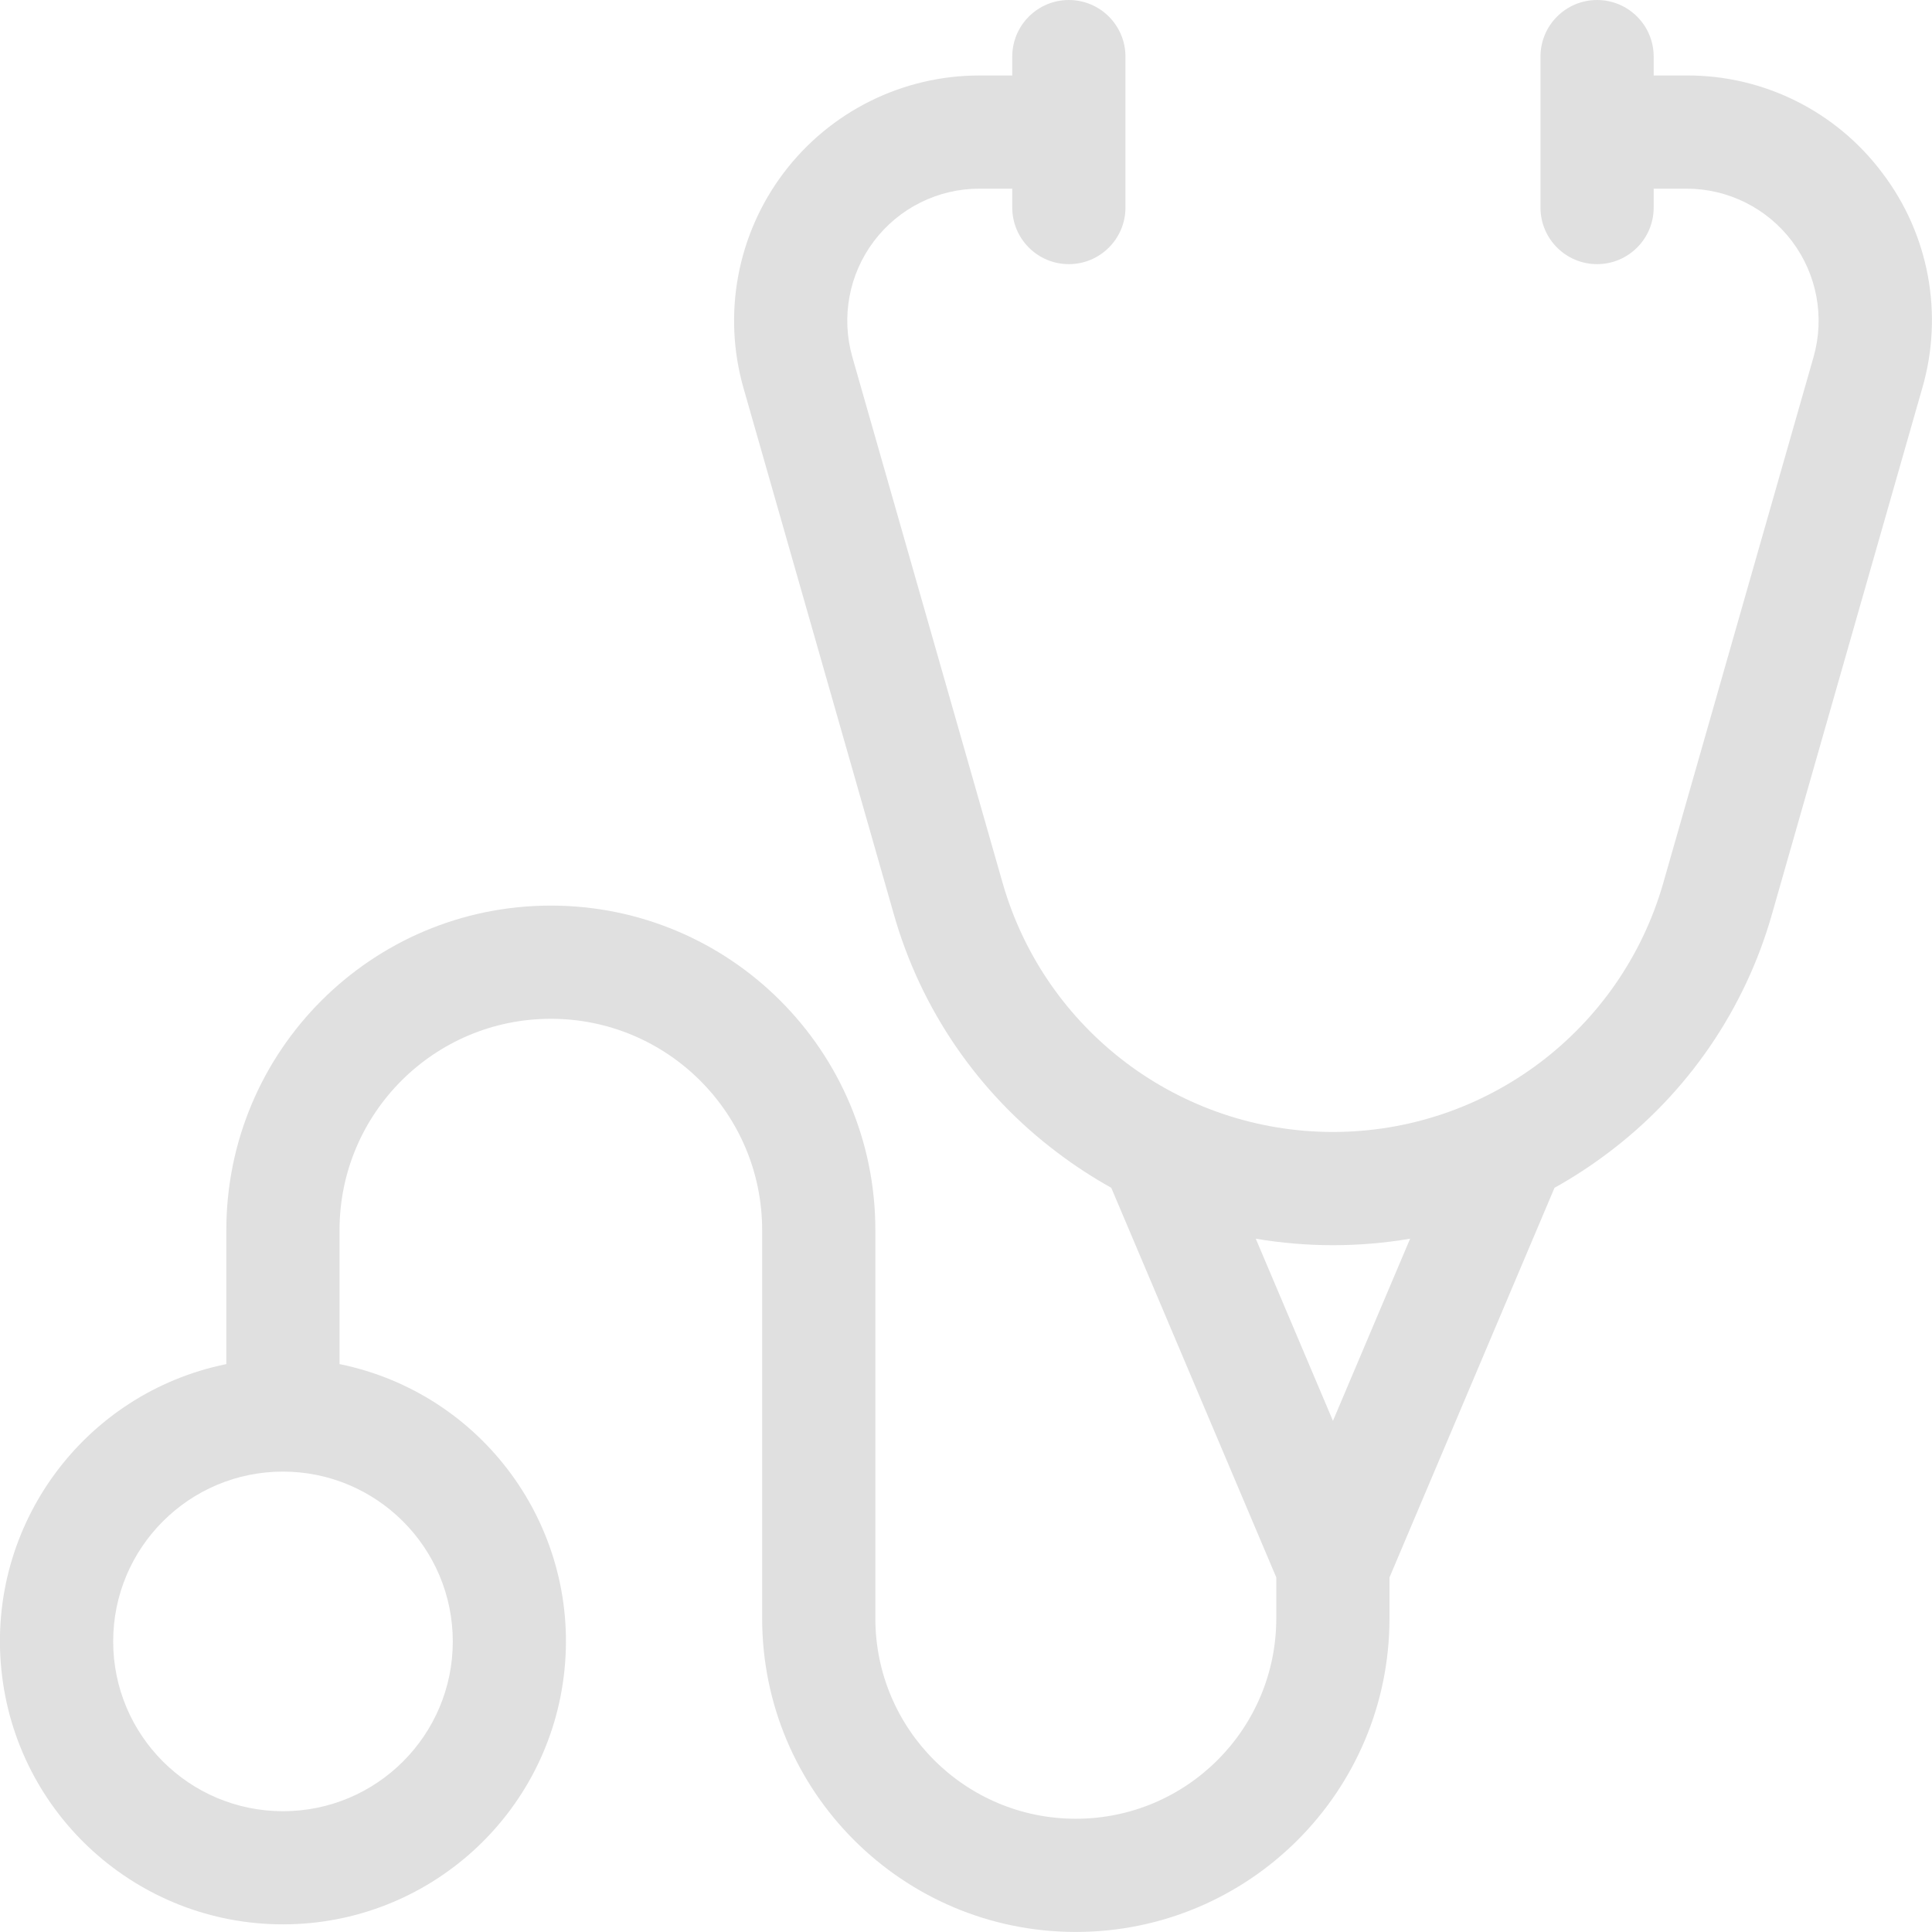
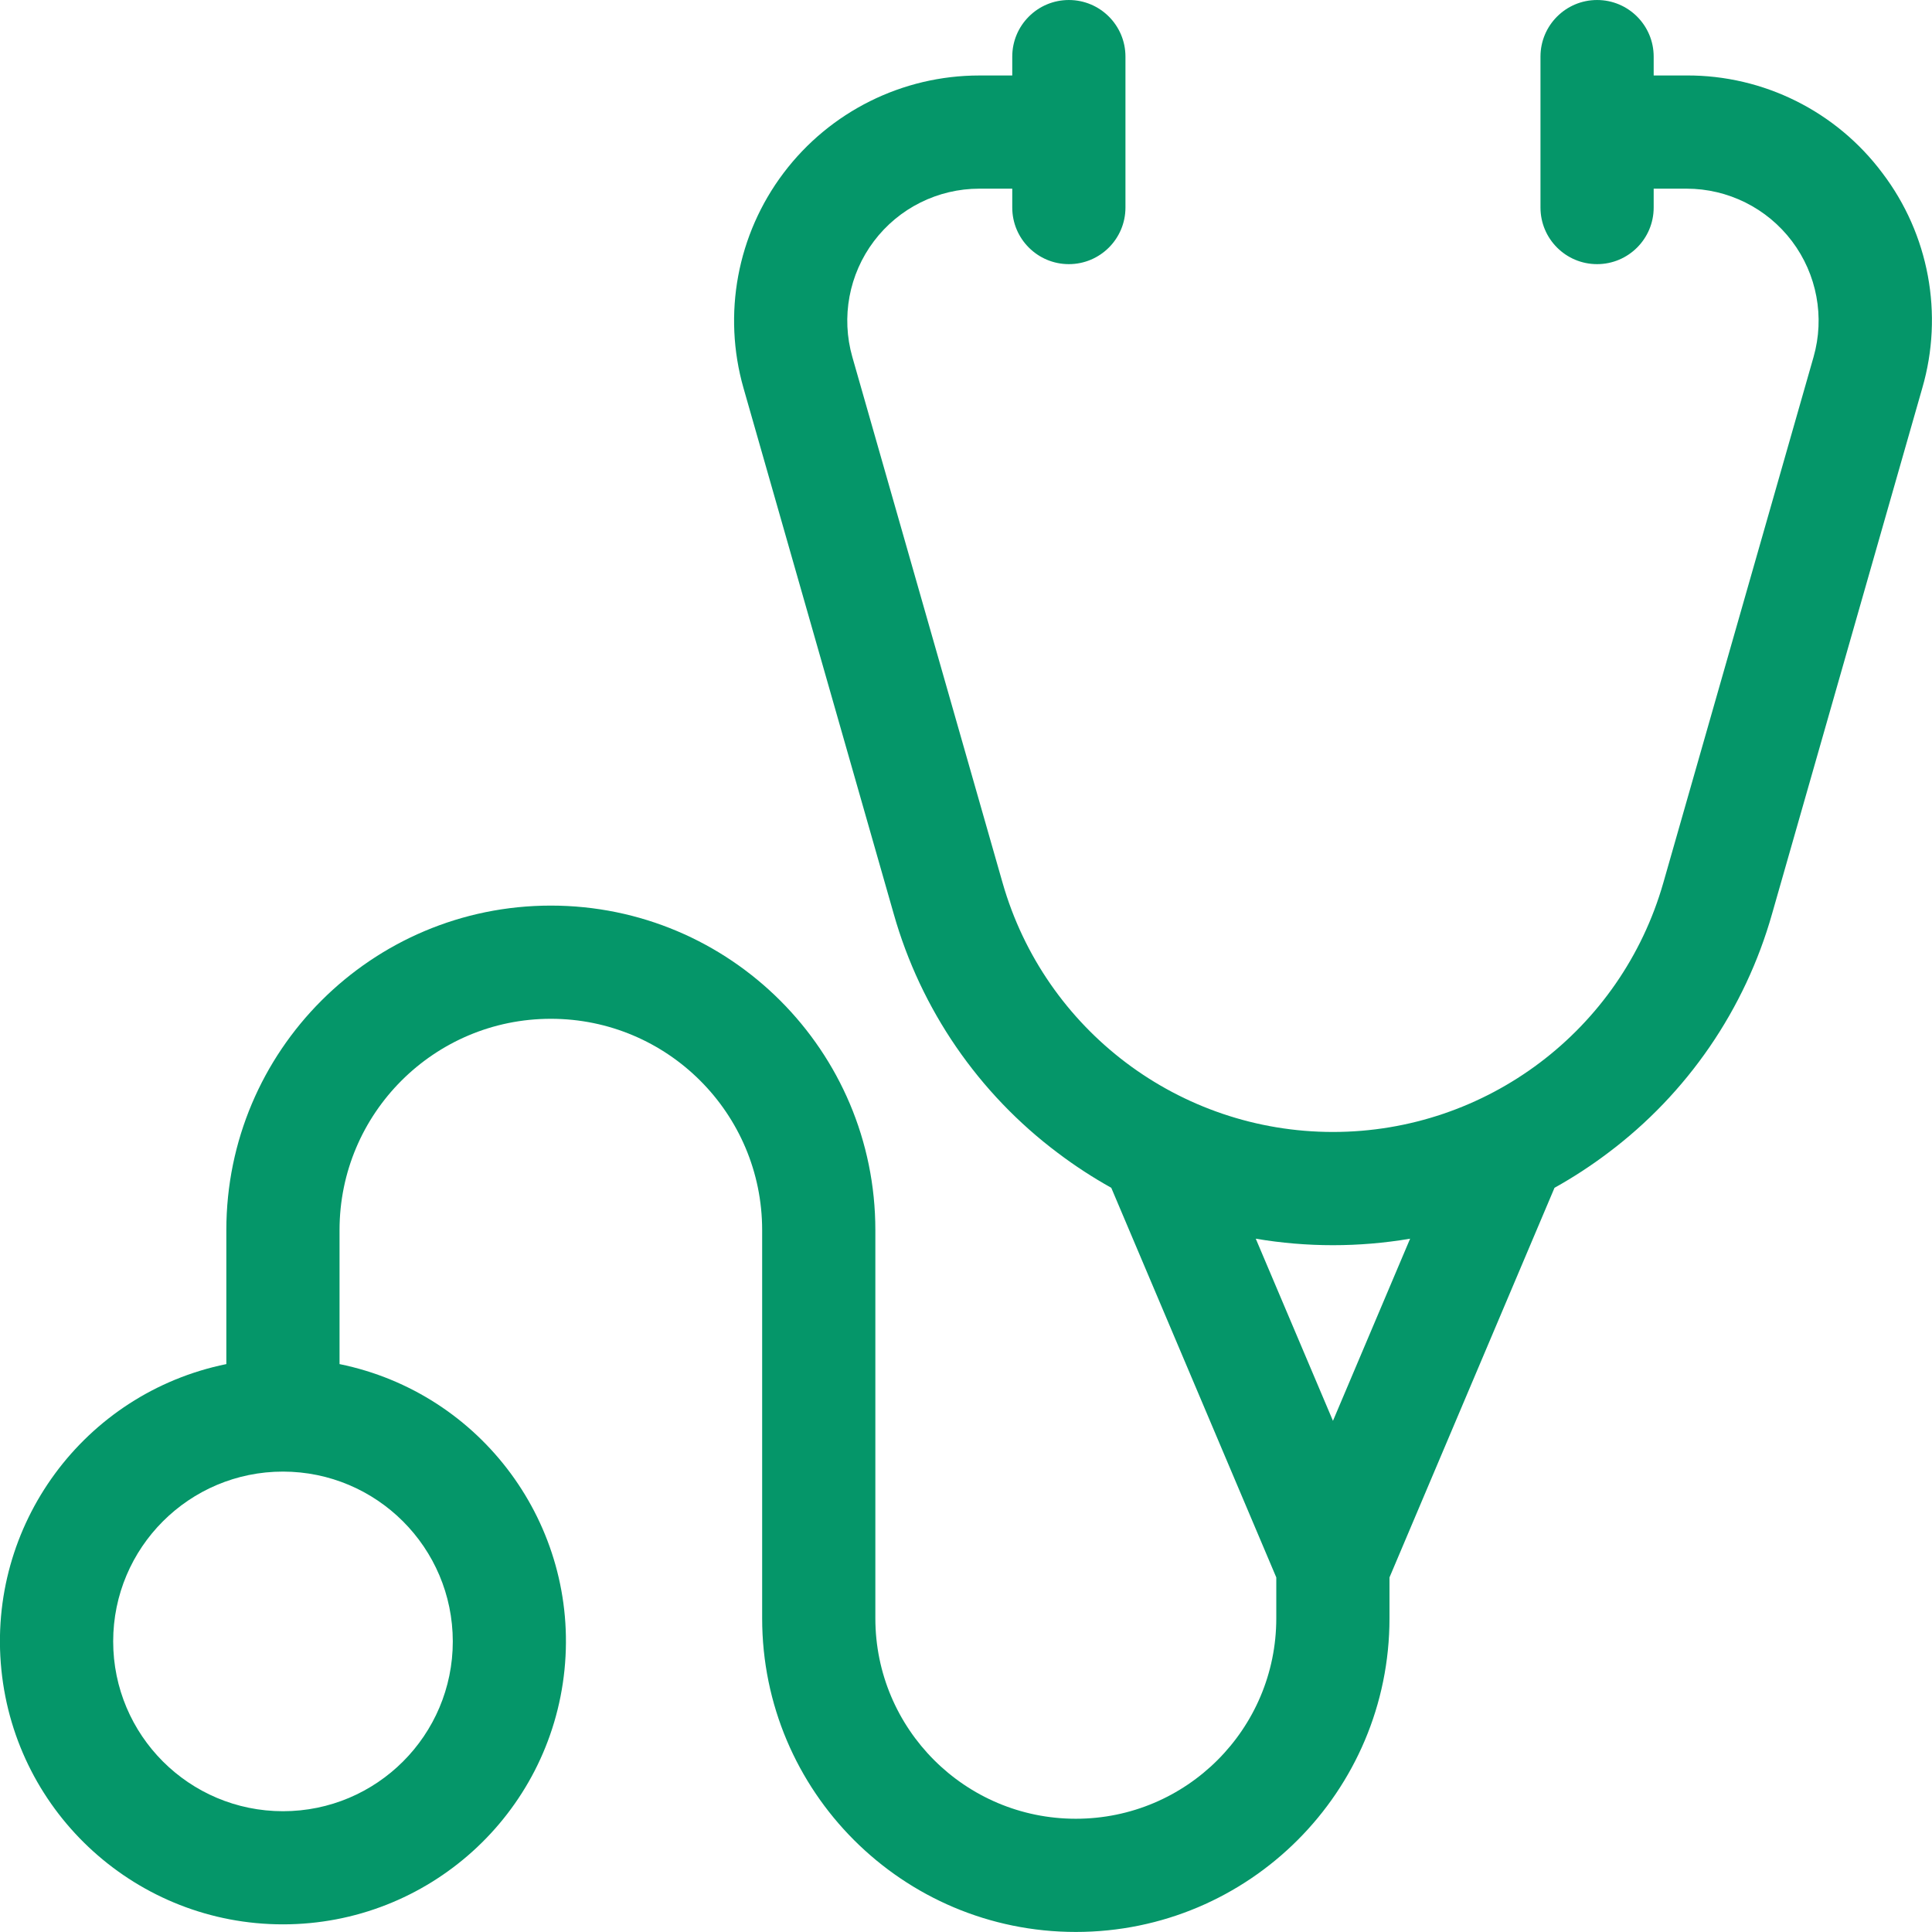
<svg xmlns="http://www.w3.org/2000/svg" width="96.003" height="96" viewBox="0 0 96.003 96">
-   <path id="Trazado_137" data-name="Trazado 137" d="M93.537,8.605a12.088,12.088,0,0,0-9.73-4.848H82.173V2.82a2.812,2.812,0,1,0-5.625,0v7.5a2.812,2.812,0,1,0,5.625,0V9.382h1.634a6.563,6.563,0,0,1,6.31,8.365L82.652,43.874a17.074,17.074,0,0,1-32.833,0L42.354,17.747a6.563,6.563,0,0,1,6.31-8.365H50.3v.938a2.812,2.812,0,0,0,5.625,0V2.82a2.812,2.812,0,1,0-5.625,0v.938H48.664A12.187,12.187,0,0,0,36.946,19.292L44.41,45.419A22.527,22.527,0,0,0,52.567,57.3,23,23,0,0,0,55.22,59.03l8.2,19.361v2.03a9.961,9.961,0,0,1-19.923,0V61.132a16.125,16.125,0,0,0-32.25,0V67.79a14.062,14.062,0,1,0,5.625,0V61.132a10.5,10.5,0,0,1,21,0V80.421a15.586,15.586,0,0,0,31.173,0v-2.03l8.2-19.361A22.962,22.962,0,0,0,79.9,57.3a22.526,22.526,0,0,0,8.156-11.886l7.465-26.127A12.088,12.088,0,0,0,93.537,8.605ZM22.5,81.57a8.438,8.438,0,1,1-8.438-8.438A8.447,8.447,0,0,1,22.5,81.57ZM66.236,70.61,62.4,61.559a22.908,22.908,0,0,0,7.67,0Z" transform="translate(0 -0.007)" fill="#e0e0e0" />
+   <path id="Trazado_137" data-name="Trazado 137" d="M93.537,8.605a12.088,12.088,0,0,0-9.73-4.848H82.173V2.82a2.812,2.812,0,1,0-5.625,0v7.5a2.812,2.812,0,1,0,5.625,0V9.382h1.634a6.563,6.563,0,0,1,6.31,8.365L82.652,43.874a17.074,17.074,0,0,1-32.833,0L42.354,17.747a6.563,6.563,0,0,1,6.31-8.365H50.3v.938a2.812,2.812,0,0,0,5.625,0V2.82a2.812,2.812,0,1,0-5.625,0v.938H48.664A12.187,12.187,0,0,0,36.946,19.292L44.41,45.419A22.527,22.527,0,0,0,52.567,57.3,23,23,0,0,0,55.22,59.03l8.2,19.361v2.03a9.961,9.961,0,0,1-19.923,0V61.132a16.125,16.125,0,0,0-32.25,0V67.79a14.062,14.062,0,1,0,5.625,0V61.132a10.5,10.5,0,0,1,21,0V80.421a15.586,15.586,0,0,0,31.173,0v-2.03l8.2-19.361A22.962,22.962,0,0,0,79.9,57.3a22.526,22.526,0,0,0,8.156-11.886l7.465-26.127A12.088,12.088,0,0,0,93.537,8.605ZM22.5,81.57a8.438,8.438,0,1,1-8.438-8.438A8.447,8.447,0,0,1,22.5,81.57ZM66.236,70.61,62.4,61.559a22.908,22.908,0,0,0,7.67,0Z" transform="translate(0 -0.007)" fill="#059669" />
</svg>
